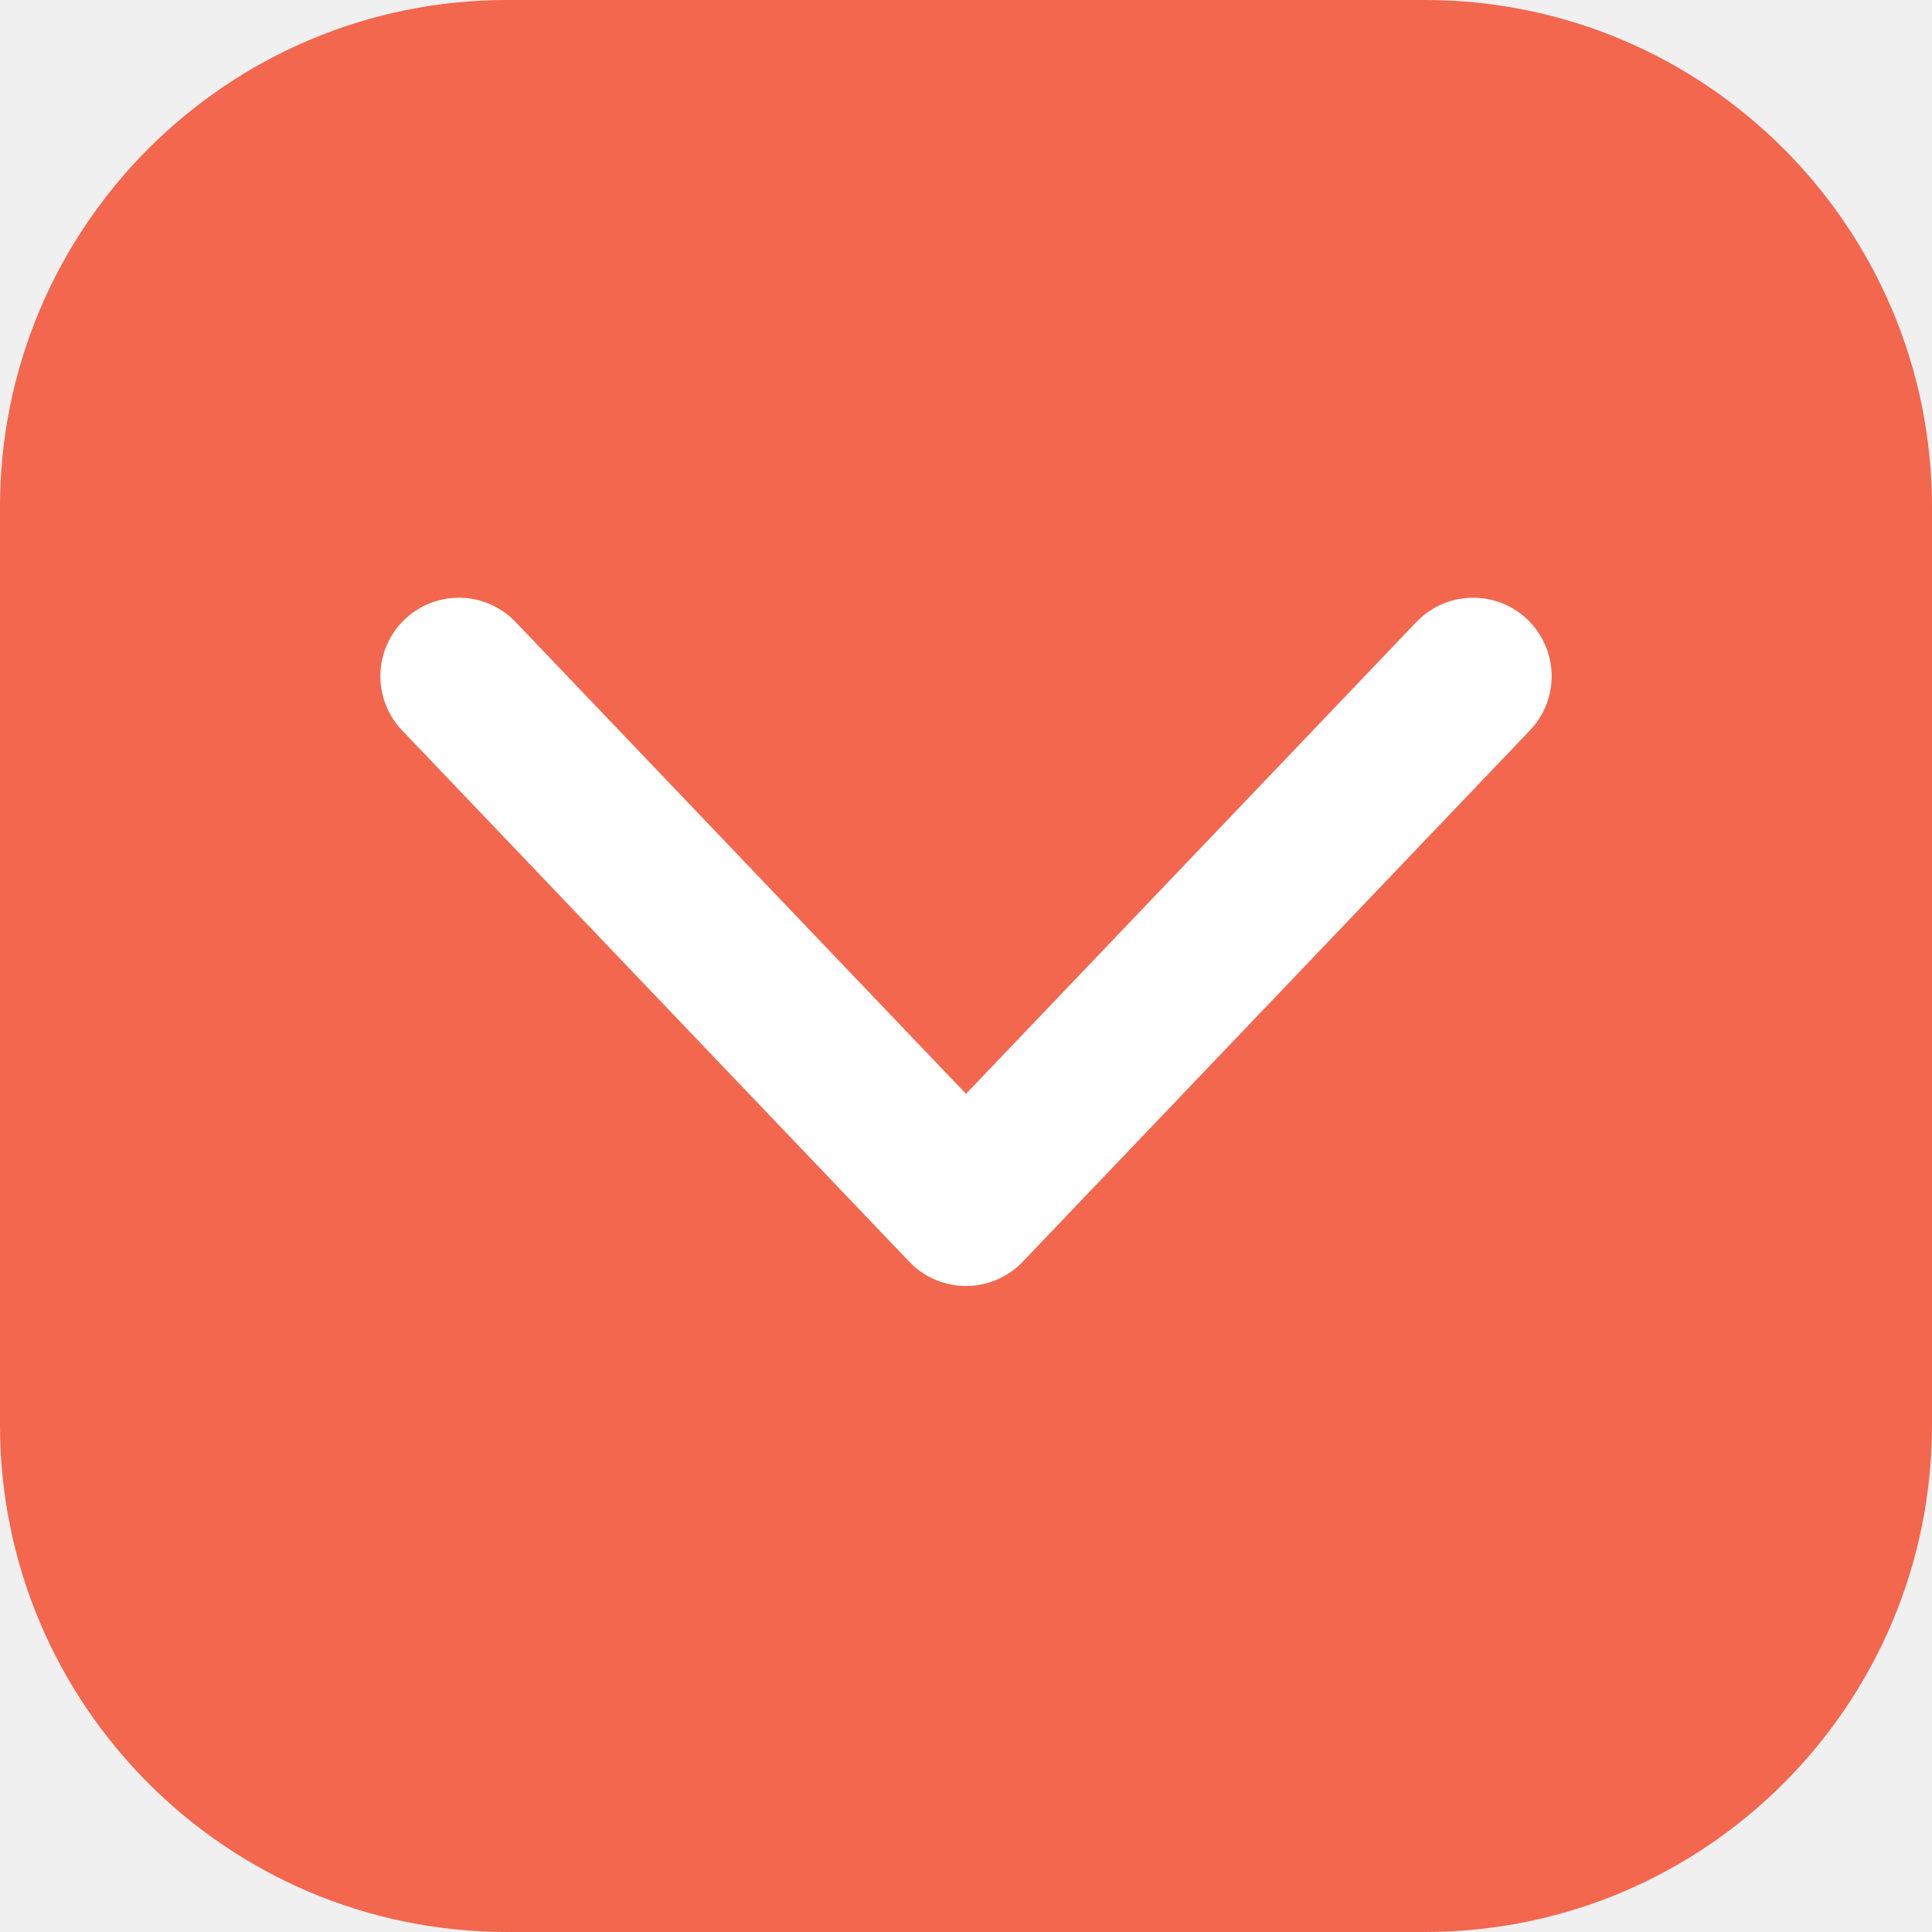
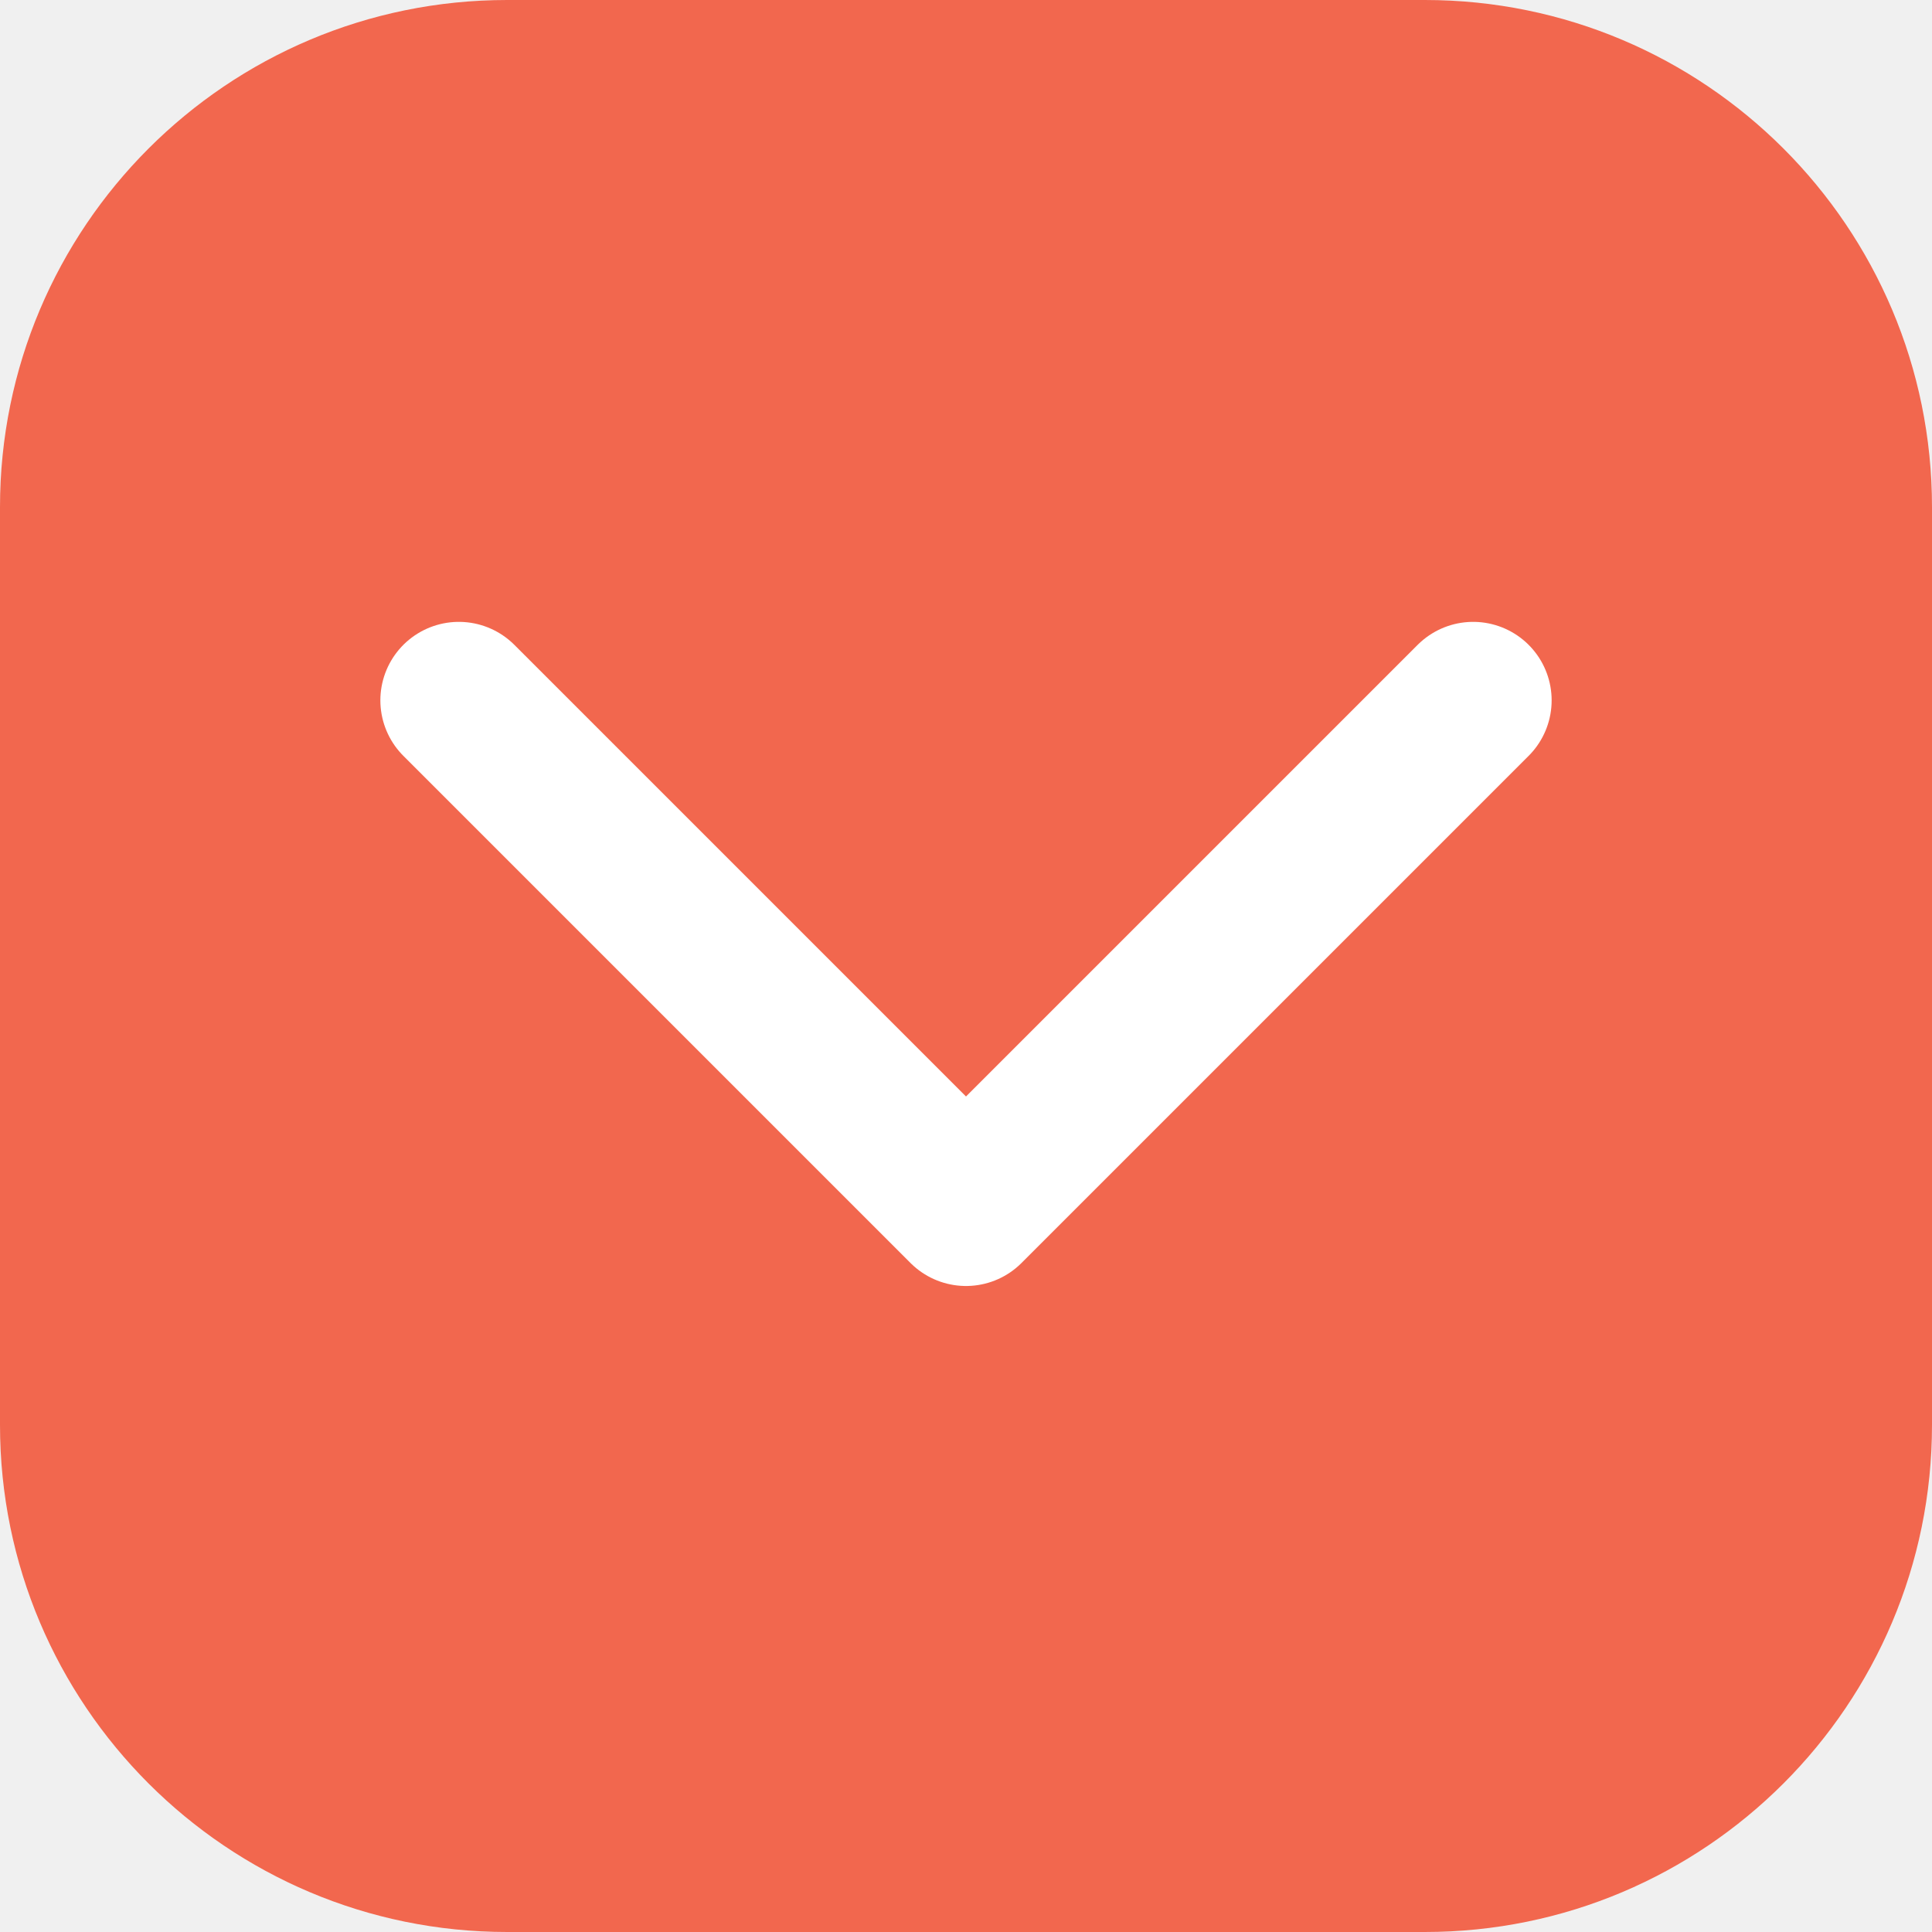
- <svg xmlns="http://www.w3.org/2000/svg" width="160" height="160" viewBox="0 0 160 160" role="img" aria-label="lilmail">
-   <rect x="0" y="0" width="160" height="160" rx="42" fill="#F2674E" />
-   <path d="M38 56 L80 100 L122 56" fill="none" stroke="#ffffff" stroke-width="13" stroke-linecap="round" stroke-linejoin="round" />
+ <svg xmlns="http://www.w3.org/2000/svg" viewBox="0 0 160 160" width="160" height="160" role="img">
+   <rect width="160" height="160" rx="42" fill="#F2674E" />
+   <path d="M38 58 L80 100 L122 58" fill="none" stroke="#ffffff" stroke-width="13" stroke-linecap="round" stroke-linejoin="round" />
</svg>
